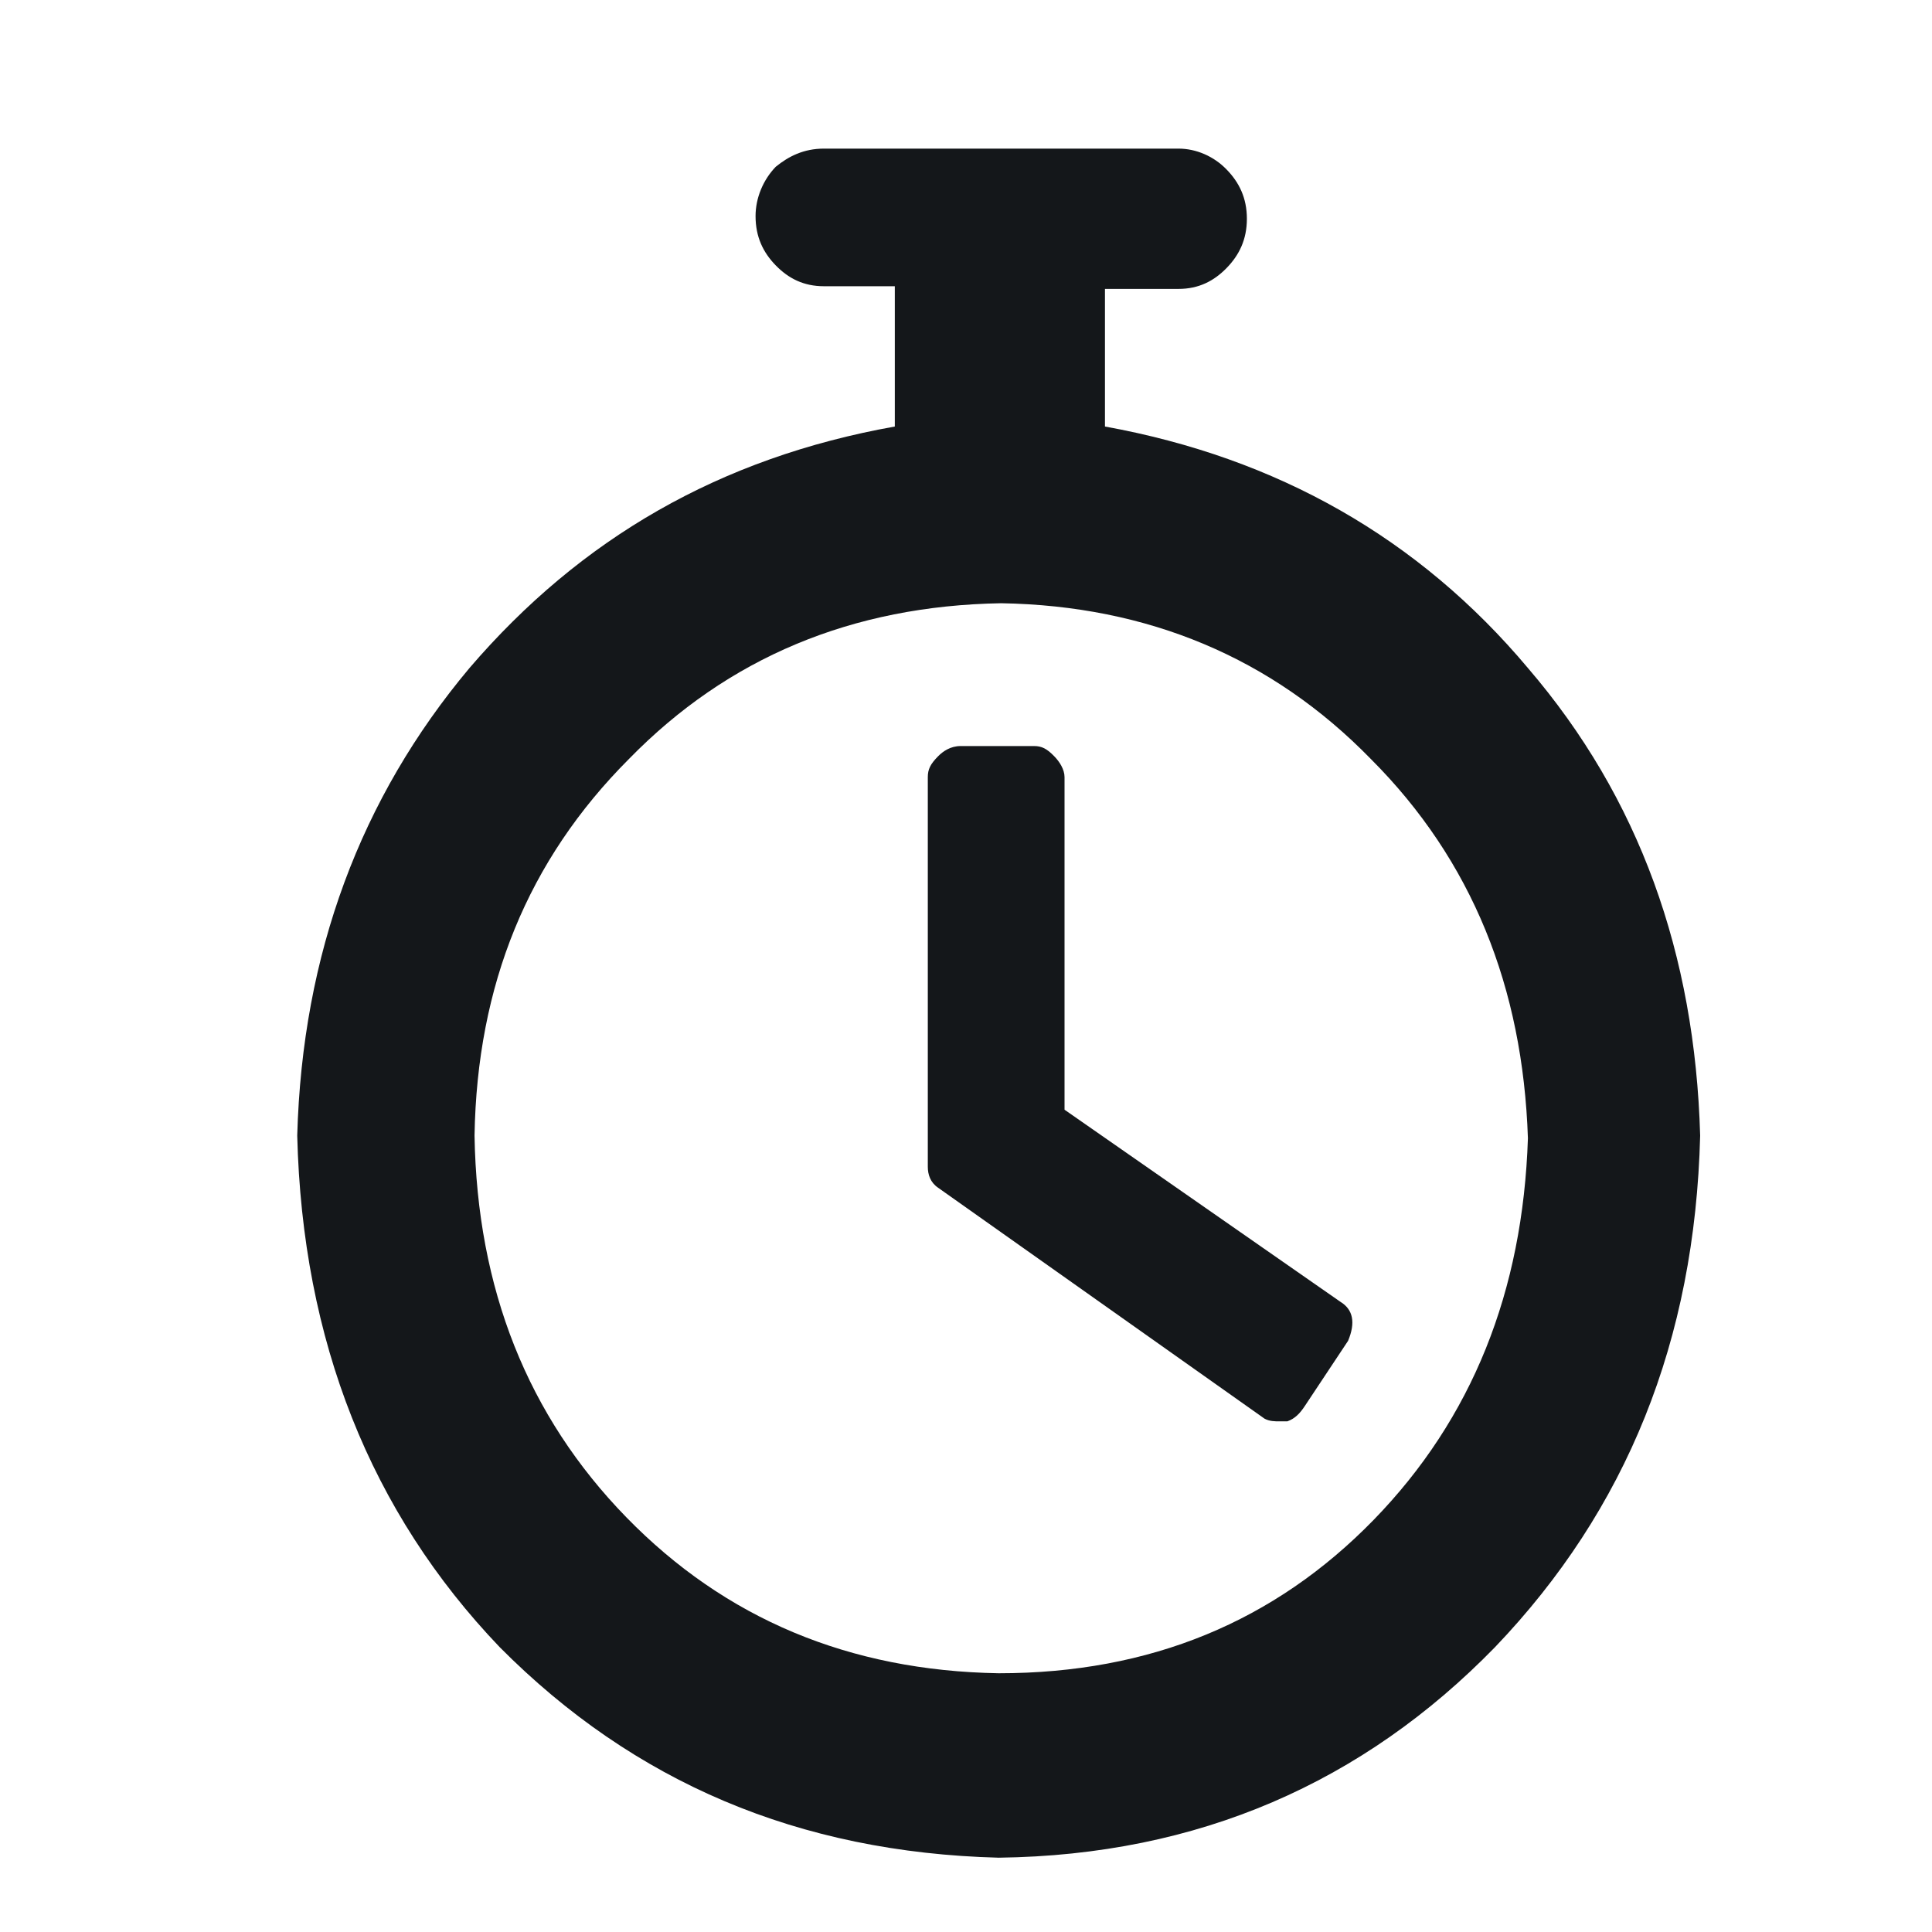
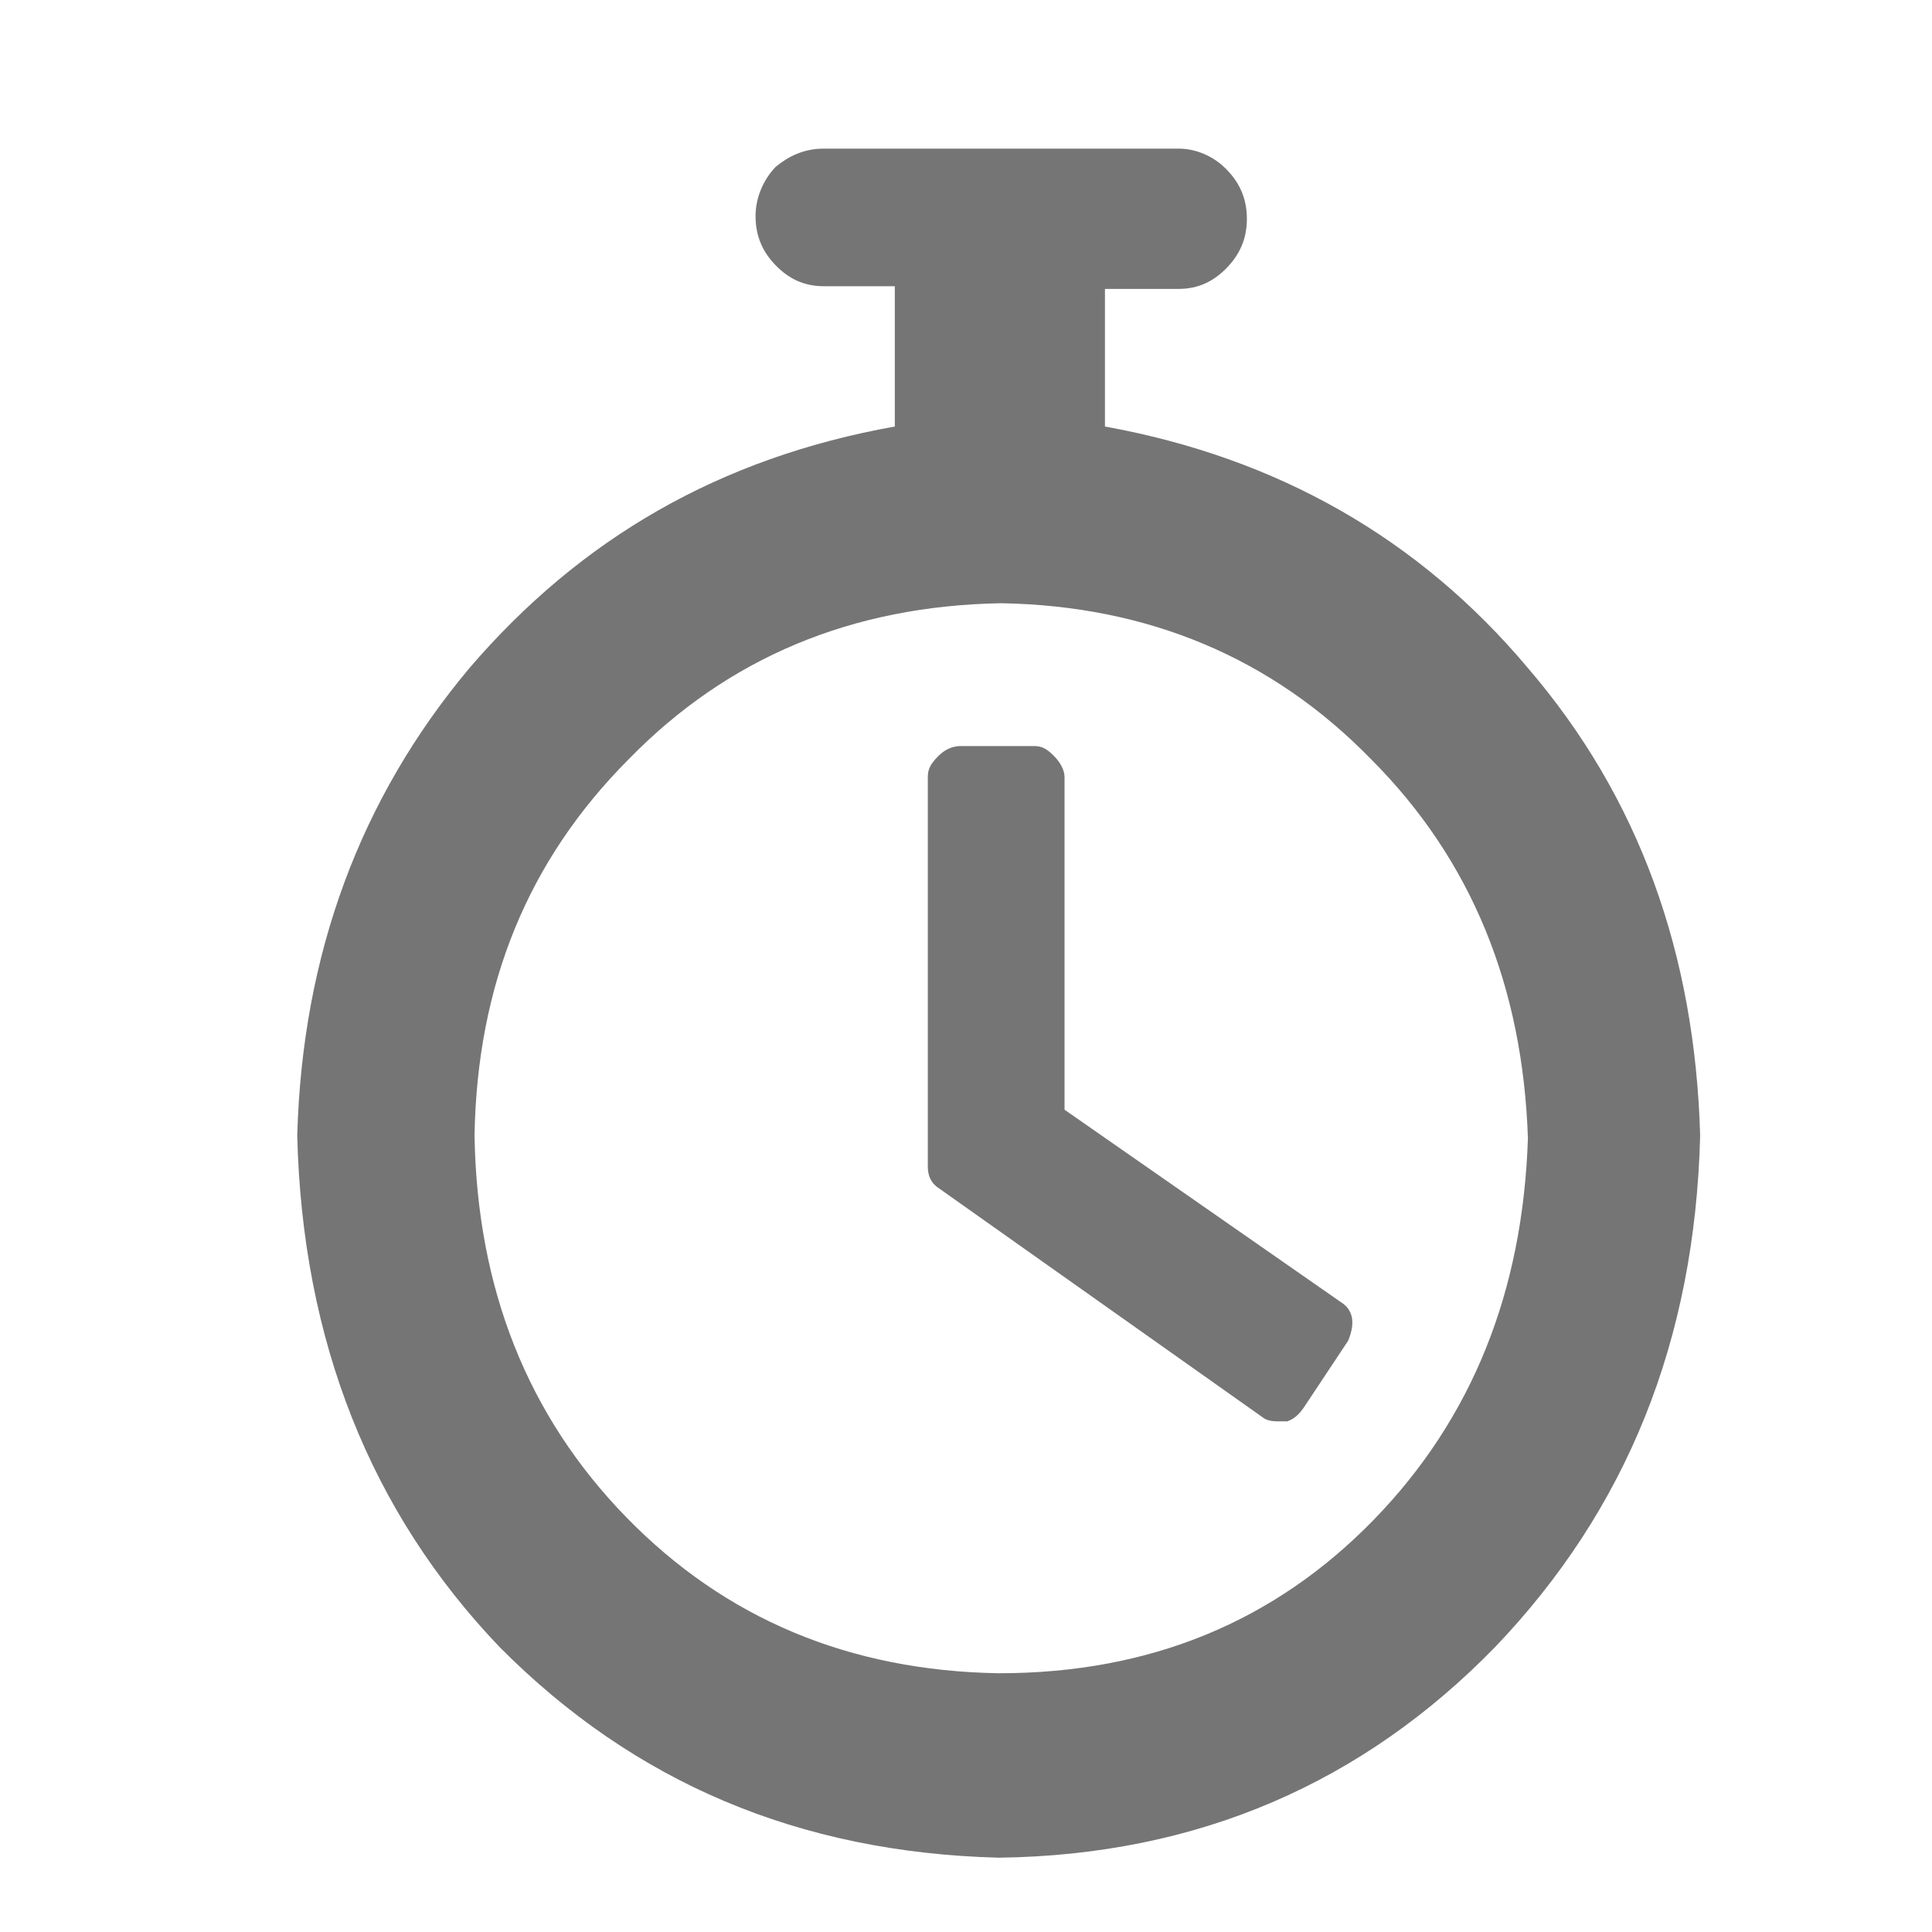
<svg xmlns="http://www.w3.org/2000/svg" width="13px" height="13px" viewBox="0 0 13 13" version="1.1">
  <defs />
  <g id="Page-1" stroke="none" stroke-width="1" fill="none" fill-rule="evenodd">
-     <g id="Artboard">
-       <path fill="#14171A" d="M10.281,4.495 C11.031,5.369 11.405,6.418 11.44,7.641 C11.405,9.022 10.945,10.158 10.059,11.084 C9.173,11.993 8.066,12.483 6.72,12.5 C5.374,12.465 4.266,11.993 3.363,11.084 C2.494,10.176 2.034,9.022 2,7.641 C2.034,6.418 2.426,5.369 3.159,4.495 C3.908,3.622 4.845,3.08 6.021,2.87 L6.021,1.926 L5.544,1.926 C5.408,1.926 5.306,1.874 5.22,1.786 C5.135,1.699 5.084,1.594 5.084,1.454 C5.084,1.332 5.135,1.21 5.22,1.122 C5.306,1.052 5.408,1 5.544,1 L7.93,1 C8.049,1 8.168,1.052 8.253,1.14 C8.338,1.227 8.39,1.332 8.39,1.472 C8.39,1.612 8.338,1.717 8.253,1.804 C8.168,1.891 8.066,1.944 7.93,1.944 L7.435,1.944 L7.435,2.87 C8.594,3.08 9.548,3.622 10.281,4.495 L10.281,4.495 Z M9.242,10.228 C9.906,9.546 10.247,8.69 10.281,7.659 C10.247,6.645 9.906,5.789 9.224,5.107 C8.56,4.426 7.725,4.076 6.737,4.059 C5.732,4.076 4.897,4.426 4.232,5.107 C3.551,5.789 3.21,6.628 3.193,7.641 C3.21,8.672 3.551,9.529 4.215,10.21 C4.88,10.892 5.714,11.242 6.72,11.259 C7.742,11.259 8.577,10.91 9.242,10.228 L9.242,10.228 Z M9.071,9.022 L8.781,9.459 C8.747,9.511 8.713,9.546 8.662,9.564 L8.611,9.564 C8.577,9.564 8.543,9.564 8.509,9.546 L6.311,7.991 C6.26,7.956 6.243,7.903 6.243,7.851 L6.243,5.229 C6.243,5.177 6.26,5.142 6.311,5.09 C6.345,5.055 6.396,5.02 6.464,5.02 L6.958,5.02 C7.009,5.02 7.044,5.037 7.095,5.09 C7.129,5.125 7.163,5.177 7.163,5.229 L7.163,7.467 L9.02,8.76 C9.105,8.812 9.122,8.9 9.071,9.022 L9.071,9.022 Z" id="Shape" />
+     <g id="Artboard" fill="#757575">
+       <path d="M10.281,4.495 C11.031,5.369 11.405,6.418 11.44,7.641 C11.405,9.022 10.945,10.158 10.059,11.084 C9.173,11.993 8.066,12.483 6.72,12.5 C5.374,12.465 4.266,11.993 3.363,11.084 C2.494,10.176 2.034,9.022 2,7.641 C2.034,6.418 2.426,5.369 3.159,4.495 C3.908,3.622 4.845,3.08 6.021,2.87 L6.021,1.926 L5.544,1.926 C5.408,1.926 5.306,1.874 5.22,1.786 C5.135,1.699 5.084,1.594 5.084,1.454 C5.084,1.332 5.135,1.21 5.22,1.122 C5.306,1.052 5.408,1 5.544,1 L7.93,1 C8.049,1 8.168,1.052 8.253,1.14 C8.338,1.227 8.39,1.332 8.39,1.472 C8.39,1.612 8.338,1.717 8.253,1.804 C8.168,1.891 8.066,1.944 7.93,1.944 L7.435,1.944 L7.435,2.87 C8.594,3.08 9.548,3.622 10.281,4.495 L10.281,4.495 Z M9.242,10.228 C9.906,9.546 10.247,8.69 10.281,7.659 C10.247,6.645 9.906,5.789 9.224,5.107 C8.56,4.426 7.725,4.076 6.737,4.059 C5.732,4.076 4.897,4.426 4.232,5.107 C3.551,5.789 3.21,6.628 3.193,7.641 C3.21,8.672 3.551,9.529 4.215,10.21 C4.88,10.892 5.714,11.242 6.72,11.259 C7.742,11.259 8.577,10.91 9.242,10.228 L9.242,10.228 Z M9.071,9.022 L8.781,9.459 C8.747,9.511 8.713,9.546 8.662,9.564 L8.611,9.564 C8.577,9.564 8.543,9.564 8.509,9.546 L6.311,7.991 C6.26,7.956 6.243,7.903 6.243,7.851 L6.243,5.229 C6.243,5.177 6.26,5.142 6.311,5.09 C6.345,5.055 6.396,5.02 6.464,5.02 L6.958,5.02 C7.009,5.02 7.044,5.037 7.095,5.09 C7.129,5.125 7.163,5.177 7.163,5.229 L7.163,7.467 L9.02,8.76 C9.105,8.812 9.122,8.9 9.071,9.022 L9.071,9.022 Z" id="Shape" />
    </g>
  </g>
</svg>
